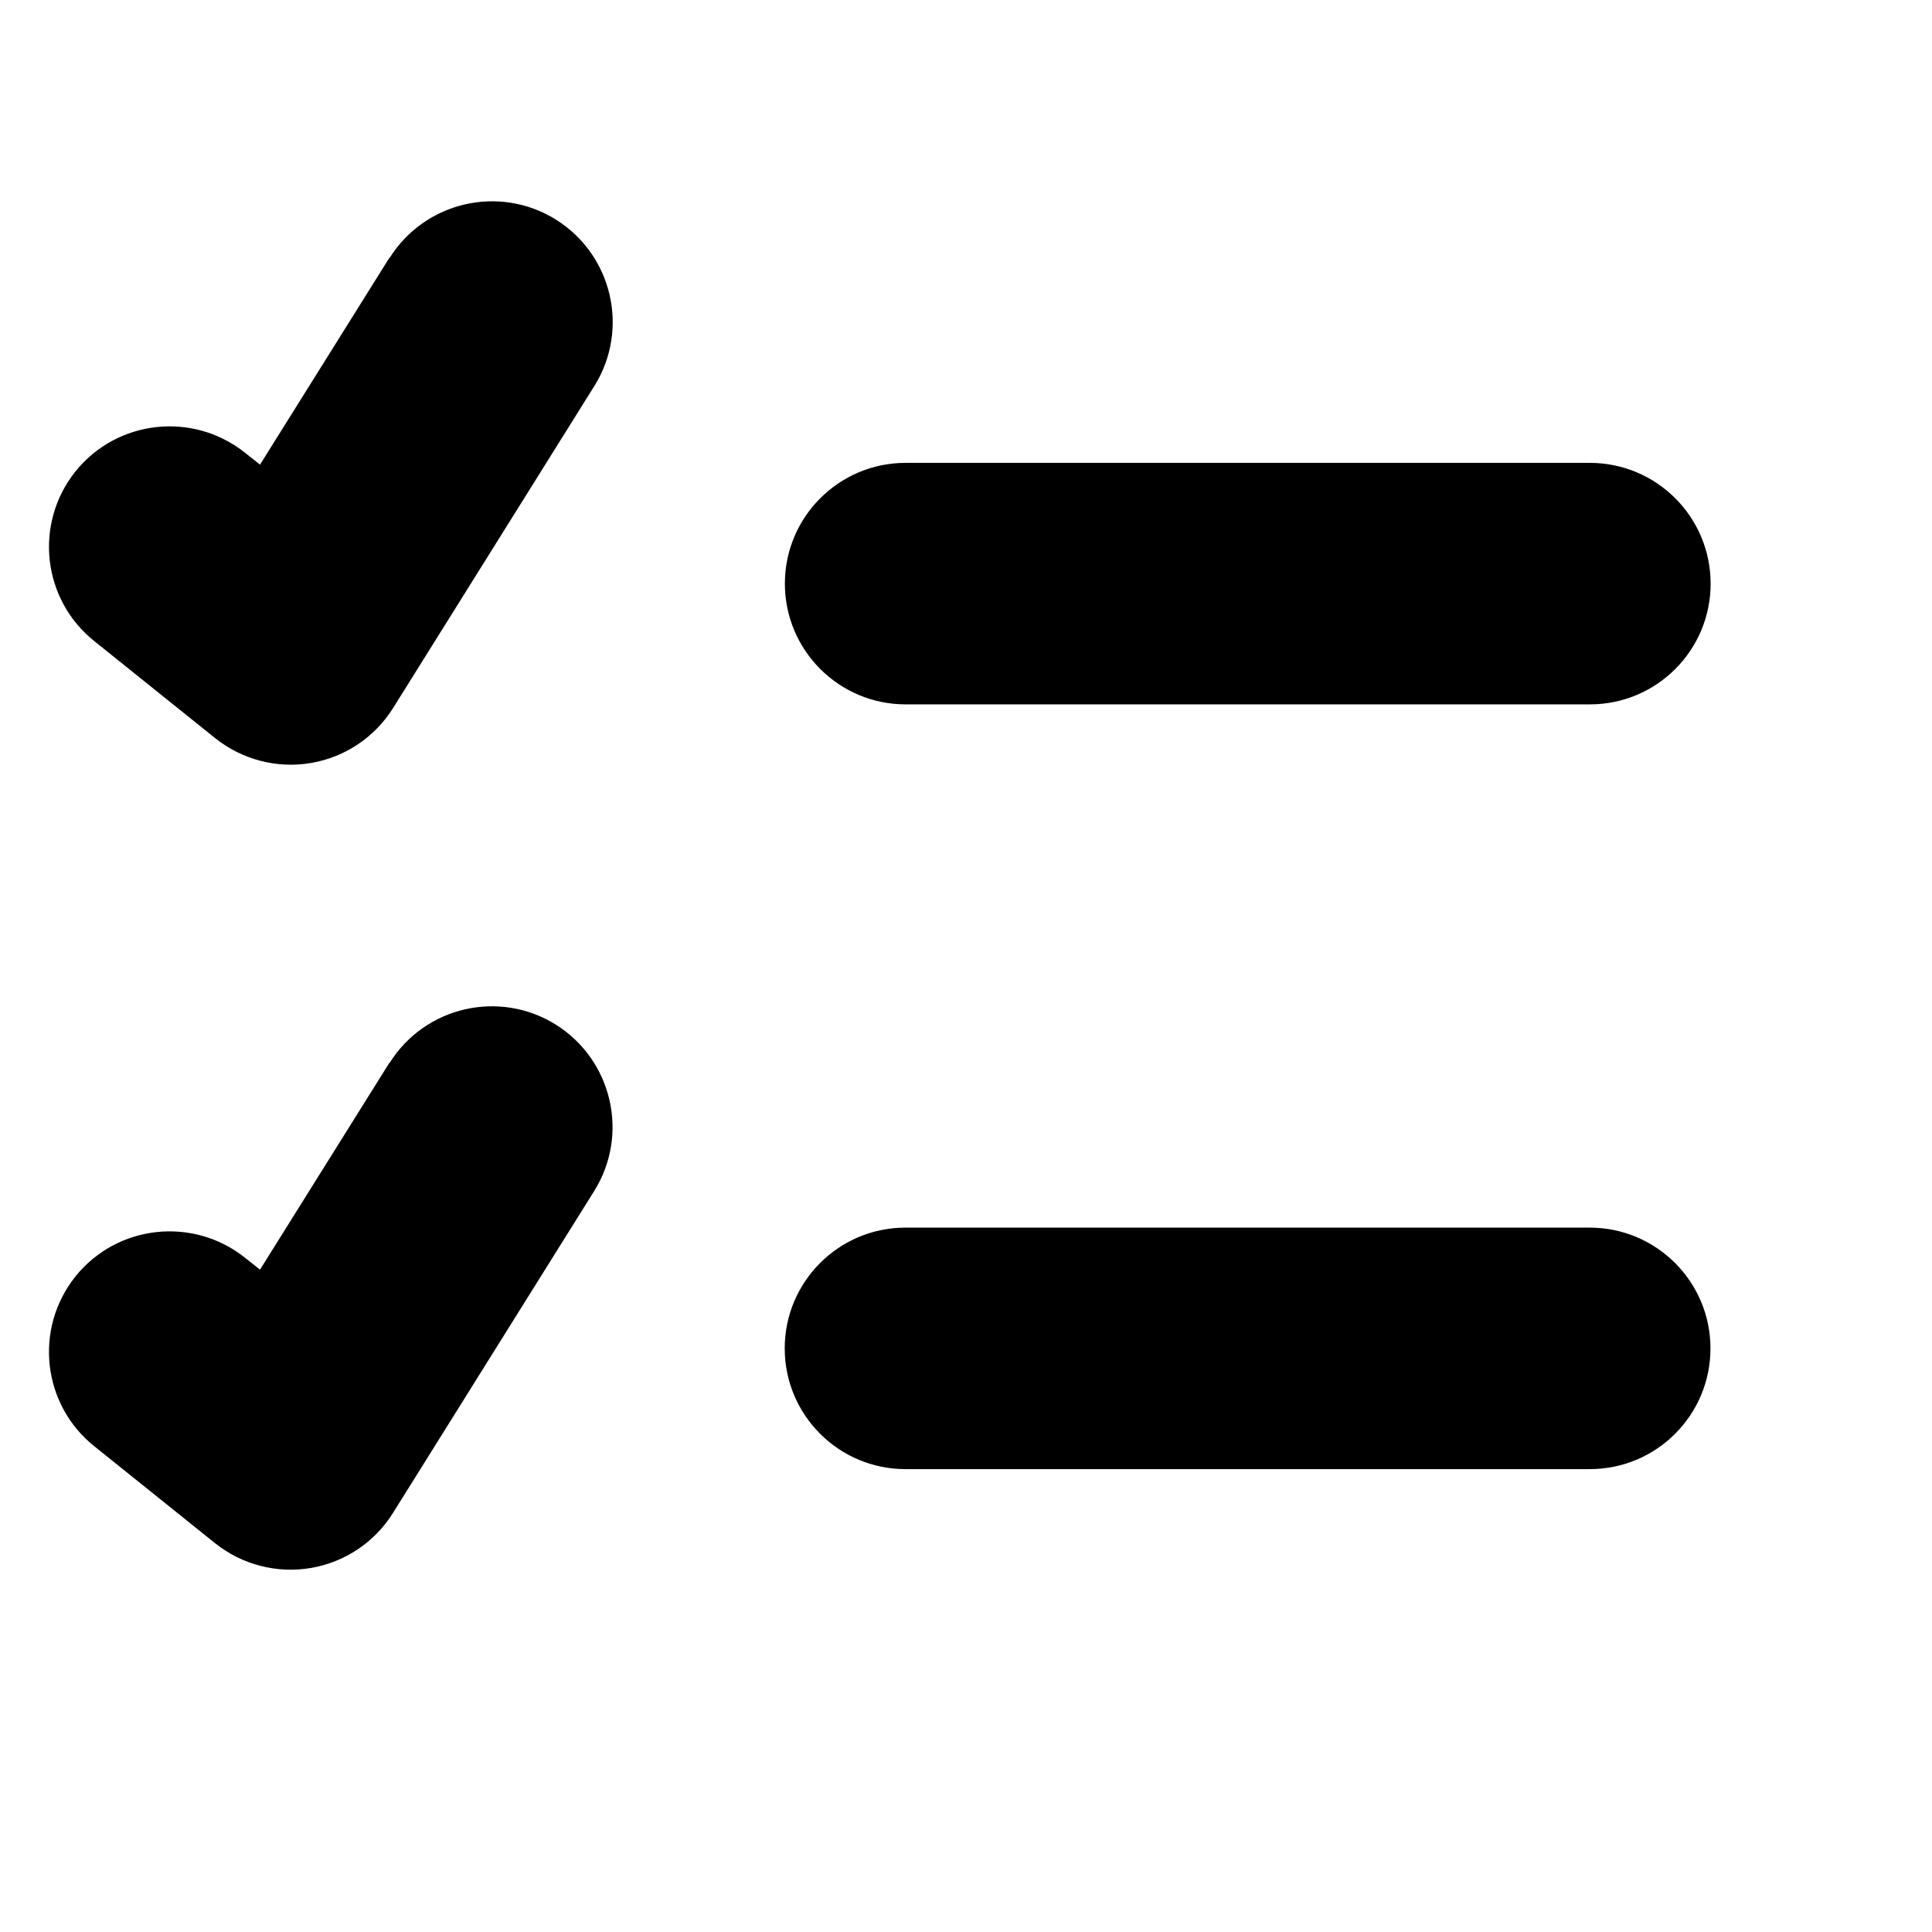
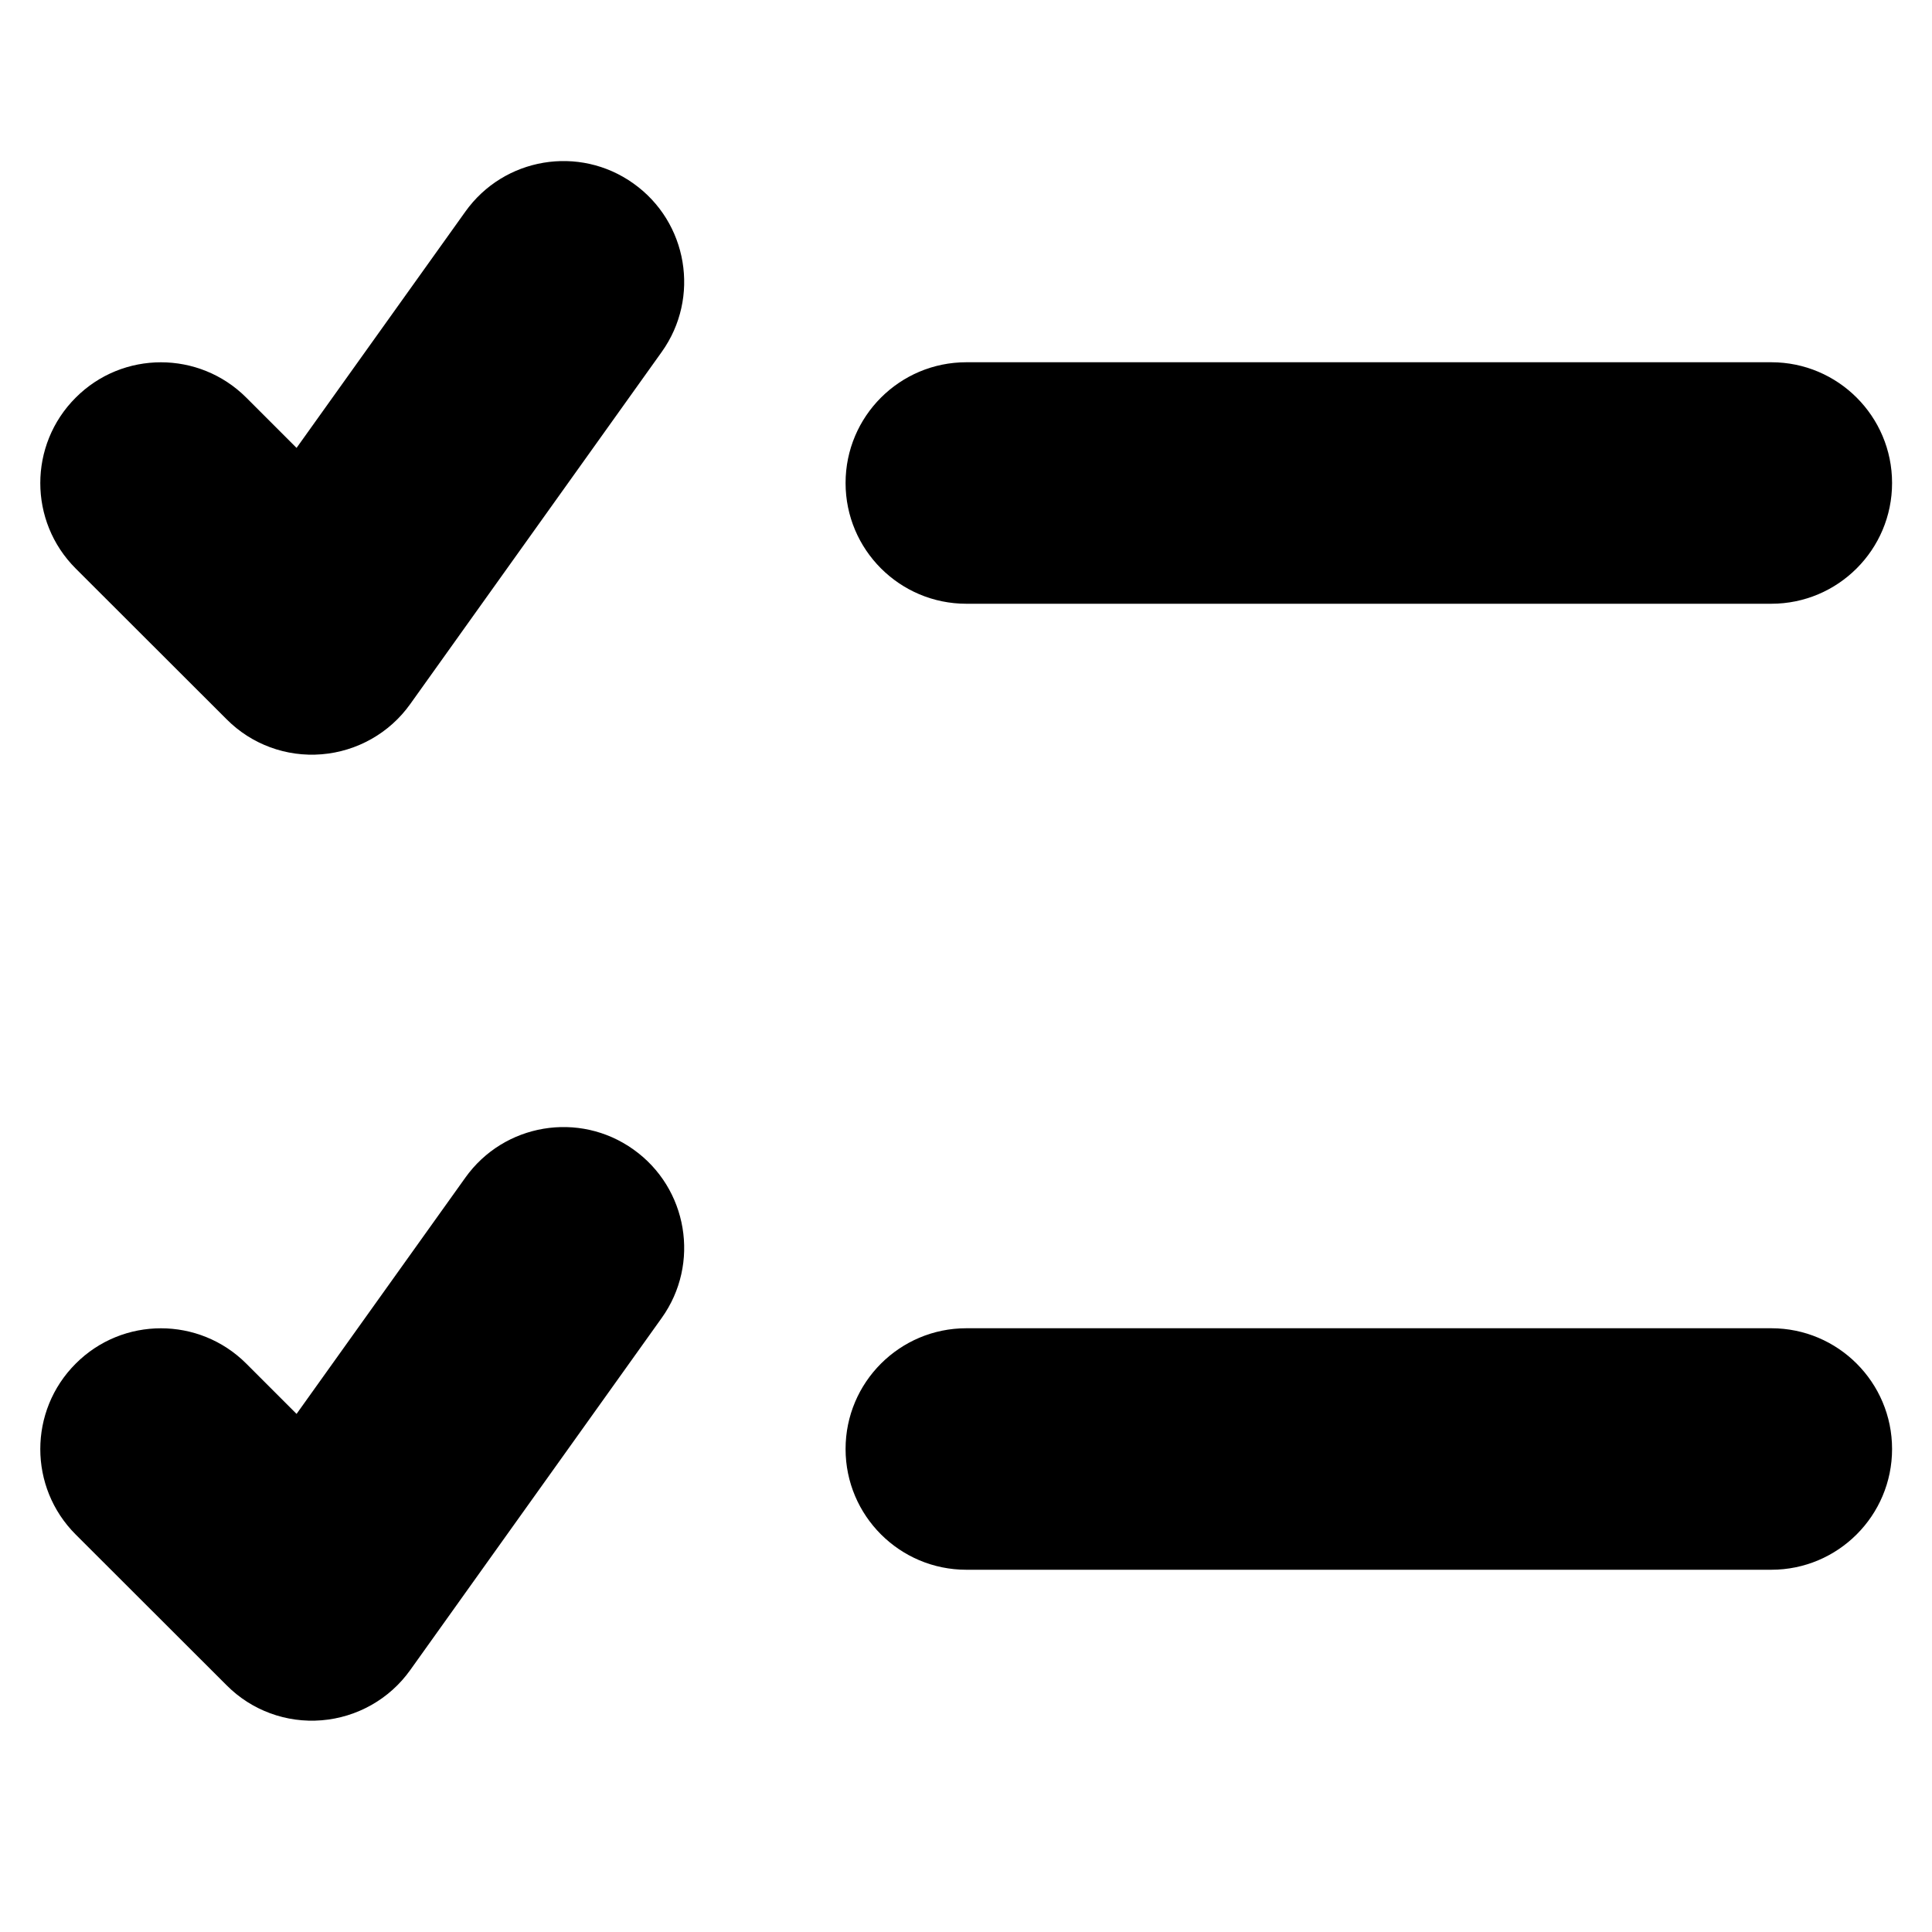
<svg xmlns="http://www.w3.org/2000/svg" width="12" height="12" viewBox="0 0 12 12" fill="none" data-fui-icon="ListCheck12">
-   <path fill-rule="evenodd" clip-rule="evenodd" d="M2.42 6.602c.219-.35.681-.457 1.032-.238.351.22.458.682.239 1.033l-1.25 2c-.113.181-.298.306-.51.342-.21.036-.427-.02-.594-.153l-.75-.602C.262 8.725.21 8.253.468 7.929c.259-.323.731-.375 1.055-.116l.092.073.803-1.284zm7.454 1.023c.414 0 .75.336.75.75s-.335.75-.75.75h-4.25c-.414 0-.75-.336-.75-.75s.336-.75.75-.75h4.25zM2.42 1.602c.22-.35.682-.457 1.033-.238.351.22.458.682.239 1.033l-1.25 2c-.113.181-.298.306-.51.342-.21.036-.427-.02-.594-.153l-.75-.602C.262 3.725.21 3.253.468 2.929c.259-.323.731-.375 1.055-.116l.092.073.803-1.284zm7.455 1.273c.414 0 .75.336.75.75s-.335.75-.75.75h-4.25c-.414 0-.75-.336-.75-.75s.336-.75.75-.75h4.25z" fill="currentColor" />
+   <path d="M2.89 7.315c.24-.337.708-.416 1.045-.175.337.24.416.709.175 1.046l-1.562 2.187c-.128.18-.33.294-.55.312-.219.018-.435-.061-.59-.217L.47 9.531c-.293-.293-.293-.768 0-1.061.292-.293.767-.293 1.06 0l.312.312L2.89 7.315zm8.112.935c.414 0 .75.336.75.75s-.336.75-.75.75h-5c-.414 0-.75-.336-.75-.75s.336-.75.75-.75h5zM2.89 1.315c.24-.337.708-.416 1.045-.175.337.24.416.709.175 1.046L2.548 4.373c-.128.18-.33.294-.55.312-.219.018-.435-.061-.59-.217L.47 3.531c-.293-.293-.293-.768 0-1.061.292-.293.767-.293 1.06 0l.312.312L2.89 1.315zm8.112.935c.414 0 .75.336.75.75s-.336.75-.75.75h-5c-.414 0-.75-.336-.75-.75s.336-.75.75-.75h5z" fill="currentColor" />
</svg>
